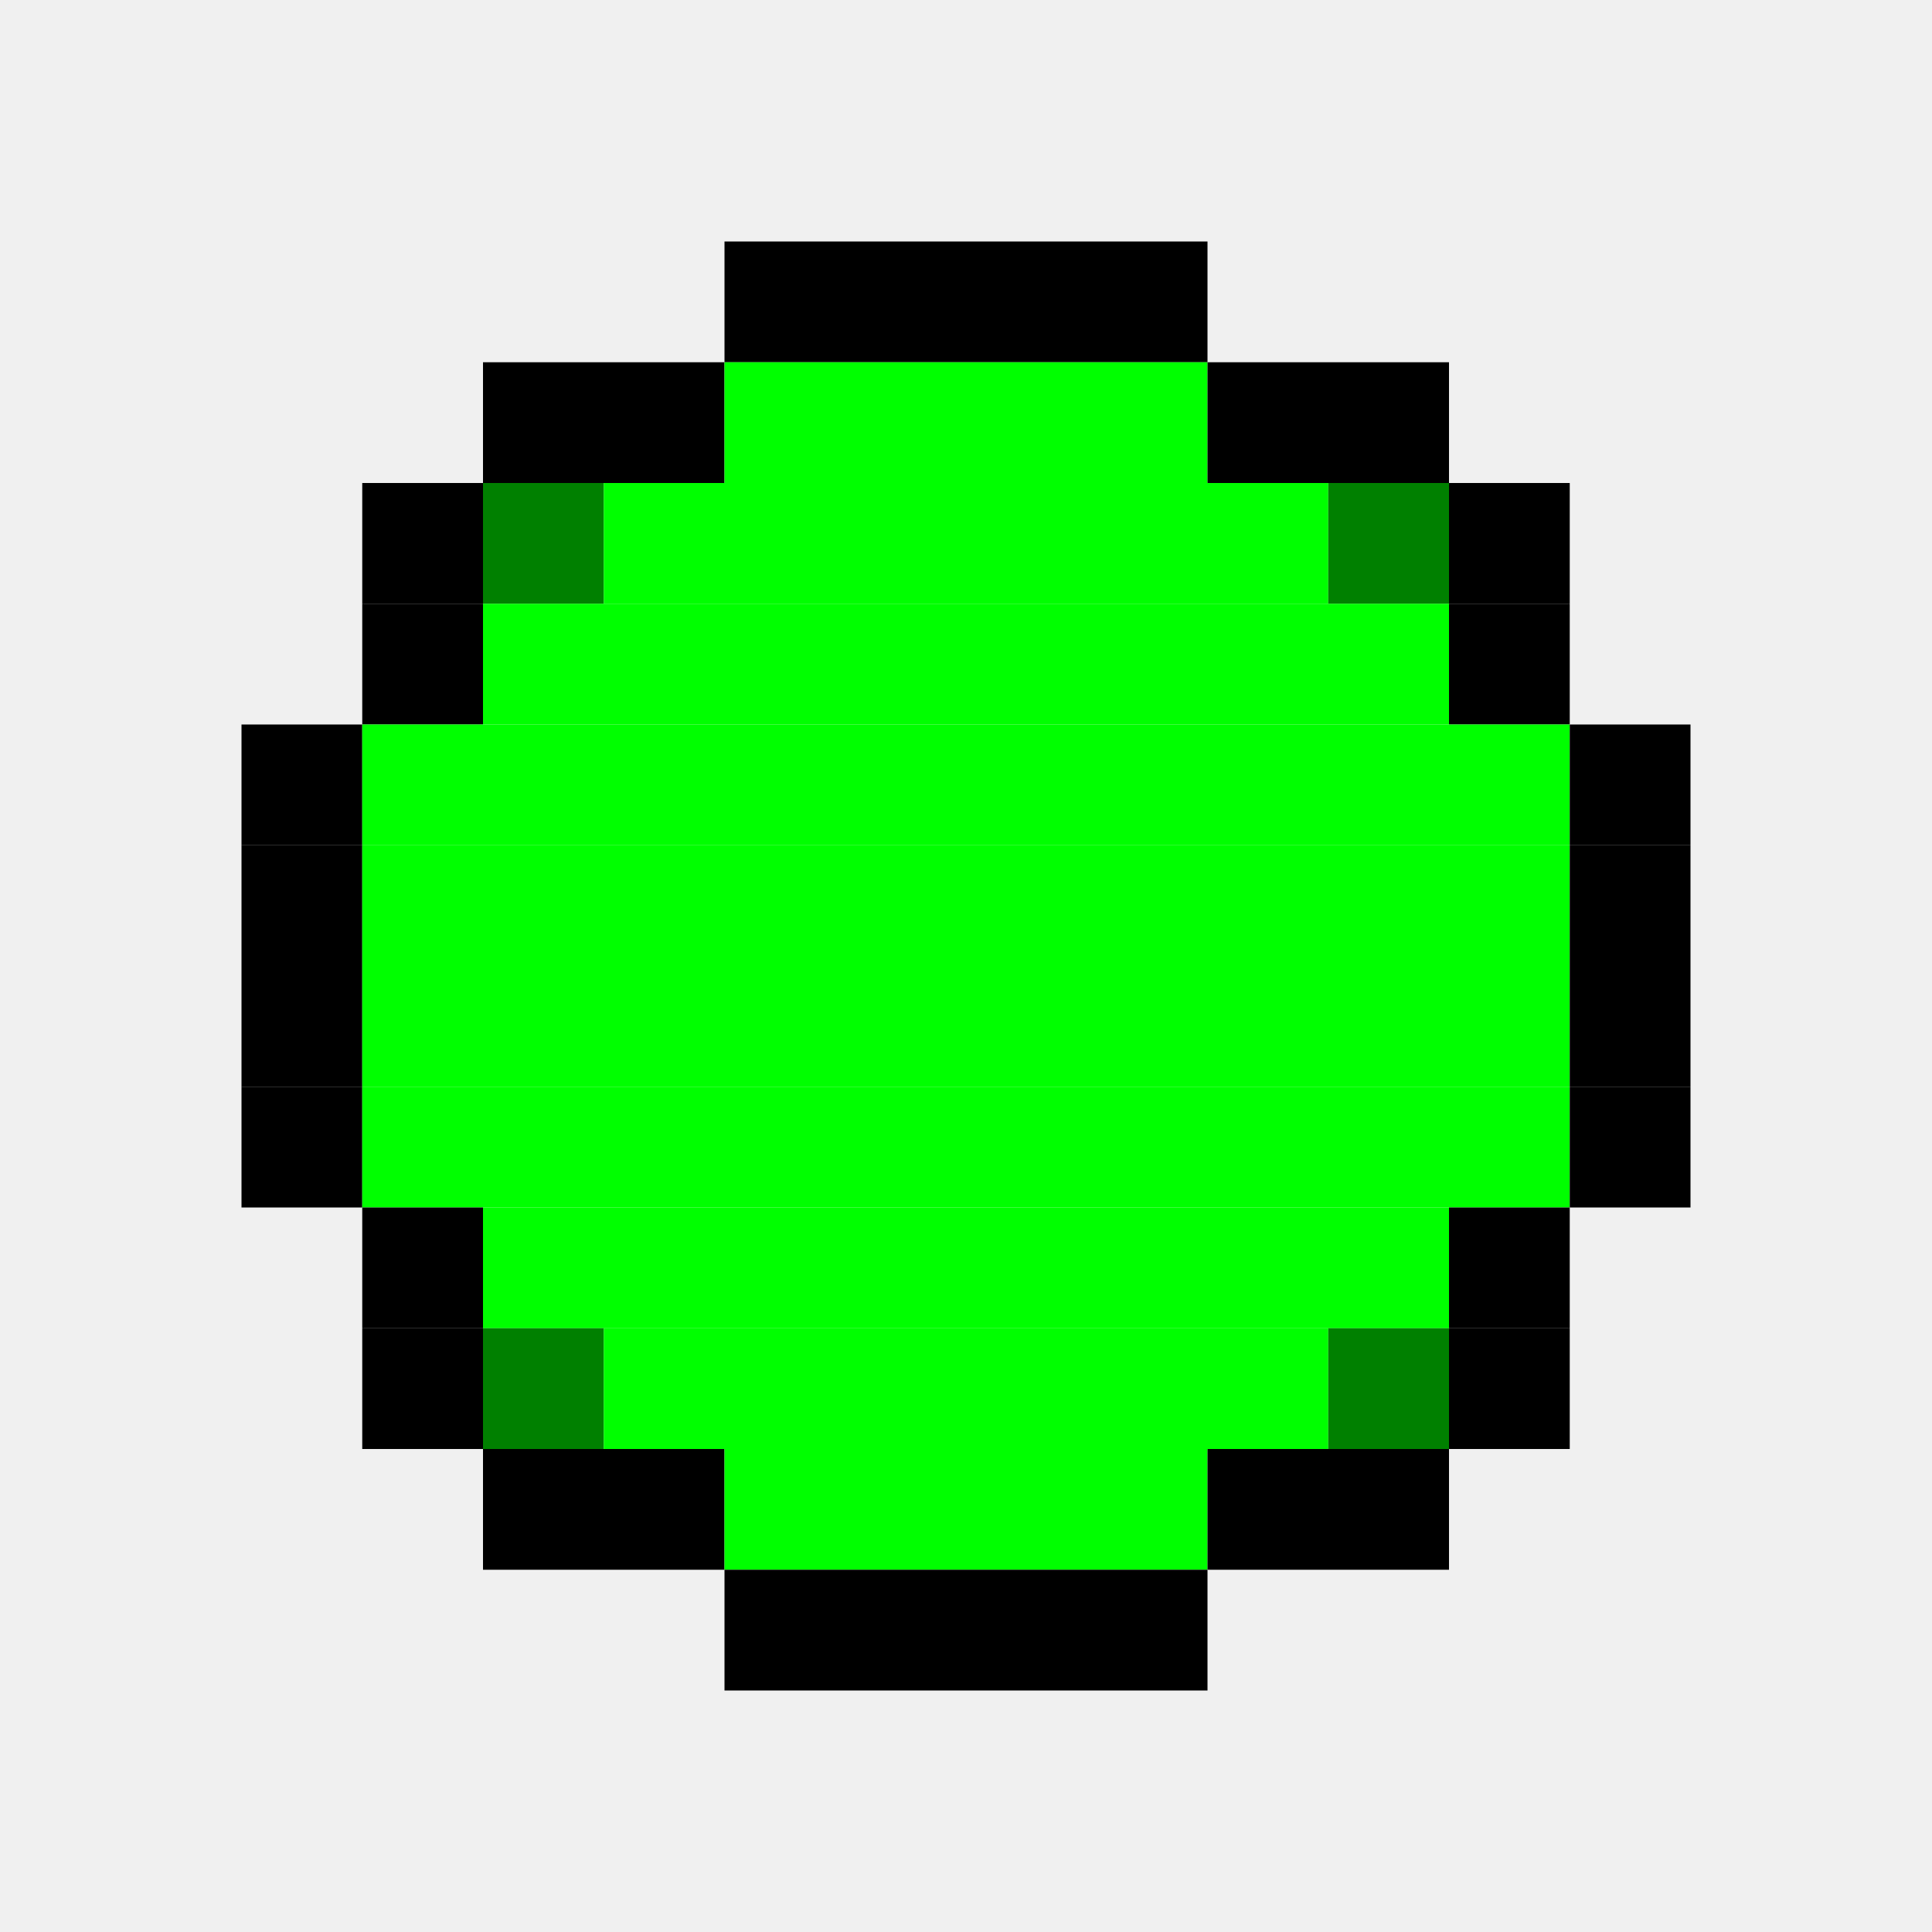
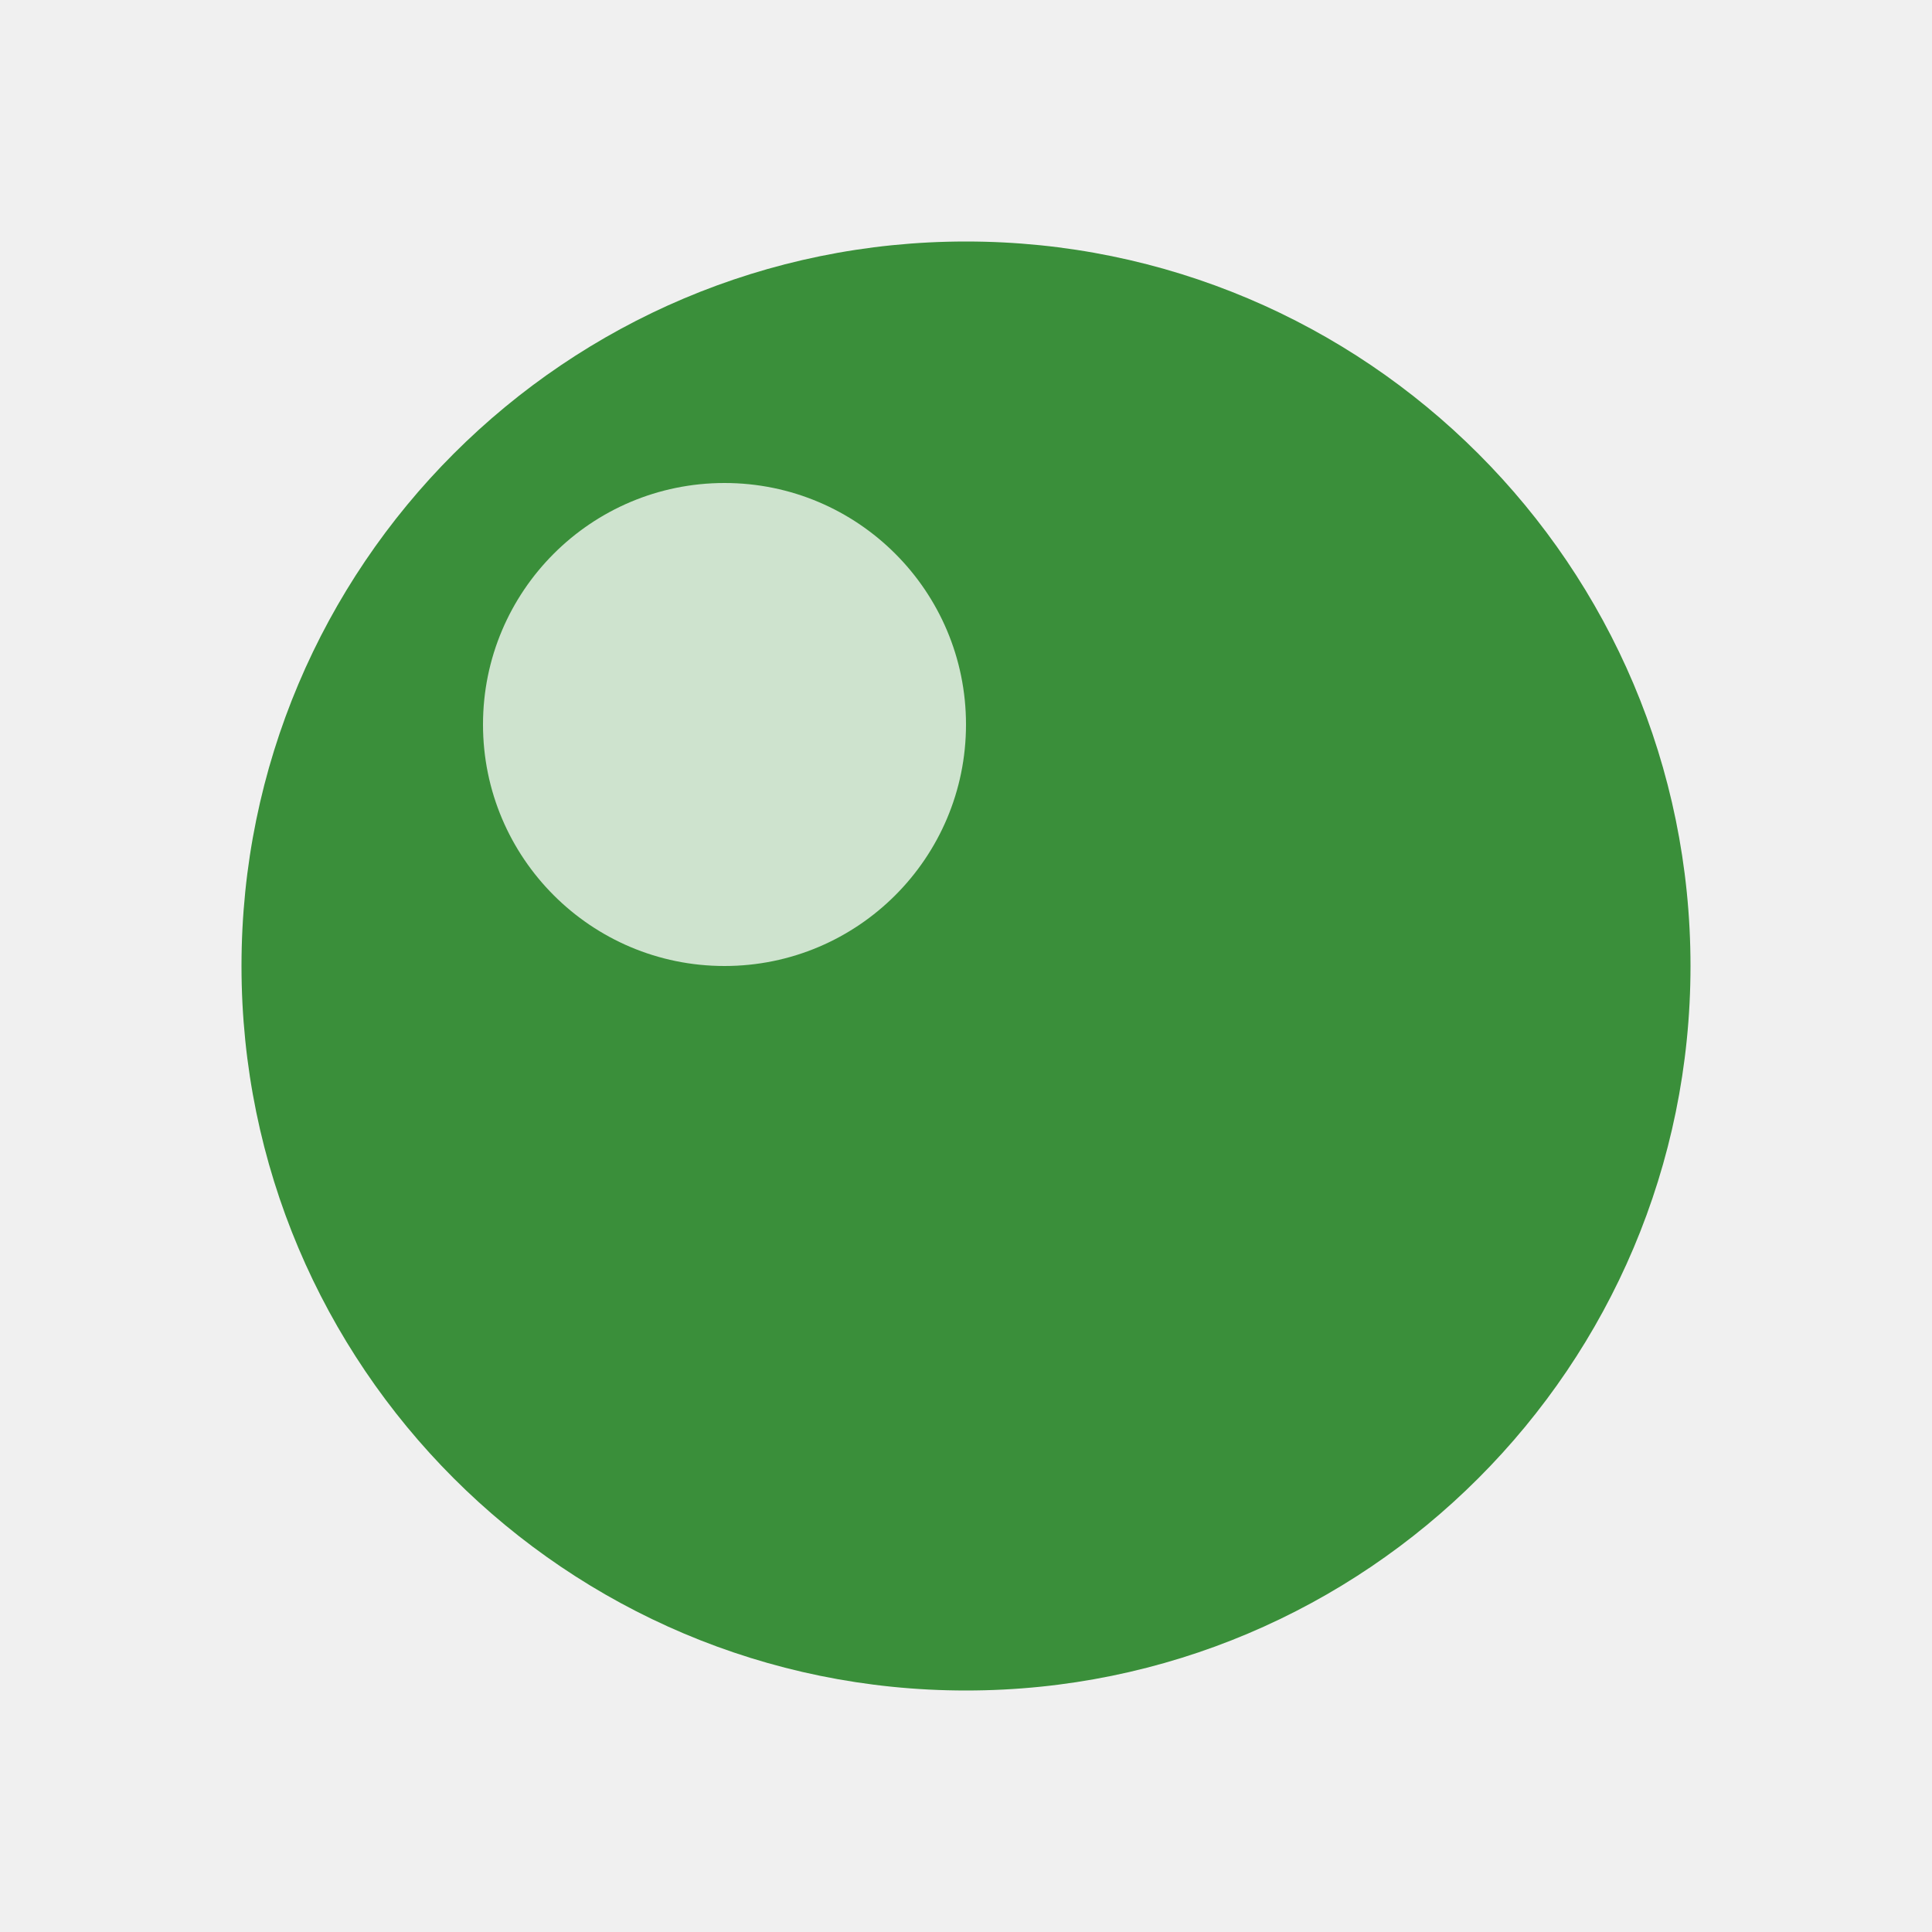
<svg xmlns="http://www.w3.org/2000/svg" version="1.1" id="Icon" x="0px" y="0px" width="16px" height="16px" viewBox="0 0 16 16" enable-background="new 0 0 16 16" xml:space="preserve">
  <g id="Icon_1_">
-     <rect fill="#000000" x="6" y="2" width="4" height="1" />
-     <rect fill="#000000" x="4" y="3" width="2" height="1" />
-     <rect fill="#00FF00" x="6" y="3" width="4" height="1" />
-     <rect fill="#000000" x="10" y="3" width="2" height="1" />
-     <rect fill="#000000" x="3" y="4" width="1" height="1" />
-     <rect fill="#008000" x="4" y="4" width="1" height="1" />
-     <rect fill="#00FF00" x="5" y="4" width="6" height="1" />
-     <rect fill="#008000" x="11" y="4" width="1" height="1" />
-     <rect fill="#000000" x="12" y="4" width="1" height="1" />
-     <rect fill="#000000" x="3" y="5" width="1" height="1" />
-     <rect fill="#00FF00" x="4" y="5" width="8" height="1" />
-     <rect fill="#000000" x="12" y="5" width="1" height="1" />
-     <rect fill="#000000" x="2" y="6" width="1" height="1" />
-     <rect fill="#00FF00" x="3" y="6" width="10" height="1" />
-     <rect fill="#000000" x="13" y="6" width="1" height="1" />
-     <rect fill="#000000" x="2" y="7" width="1" height="1" />
-     <rect fill="#00FF00" x="3" y="7" width="10" height="1" />
-     <rect fill="#000000" x="13" y="7" width="1" height="1" />
-     <rect fill="#000000" x="2" y="8" width="1" height="1" />
-     <rect fill="#00FF00" x="3" y="8" width="10" height="1" />
-     <rect fill="#000000" x="13" y="8" width="1" height="1" />
-     <rect fill="#000000" x="2" y="9" width="1" height="1" />
-     <rect fill="#00FF00" x="3" y="9" width="10" height="1" />
-     <rect fill="#000000" x="13" y="9" width="1" height="1" />
-     <rect fill="#000000" x="3" y="10" width="1" height="1" />
-     <rect fill="#00FF00" x="4" y="10" width="8" height="1" />
-     <rect fill="#000000" x="12" y="10" width="1" height="1" />
-     <rect fill="#000000" x="3" y="11" width="1" height="1" />
-     <rect fill="#008000" x="4" y="11" width="1" height="1" />
-     <rect fill="#00FF00" x="5" y="11" width="6" height="1" />
-     <rect fill="#008000" x="11" y="11" width="1" height="1" />
-     <rect fill="#000000" x="12" y="11" width="1" height="1" />
-     <rect fill="#000000" x="4" y="12" width="2" height="1" />
-     <rect fill="#00FF00" x="6" y="12" width="4" height="1" />
-     <rect fill="#000000" x="10" y="12" width="2" height="1" />
-     <rect fill="#000000" x="6" y="13" width="4" height="1" />
+     <circle fill="#3A8F3A" cx="8" cy="8" r="6" />
+     <circle fill="#FFFFFF" cx="6" cy="6" r="2" opacity="0.75" />
  </g>
</svg>
